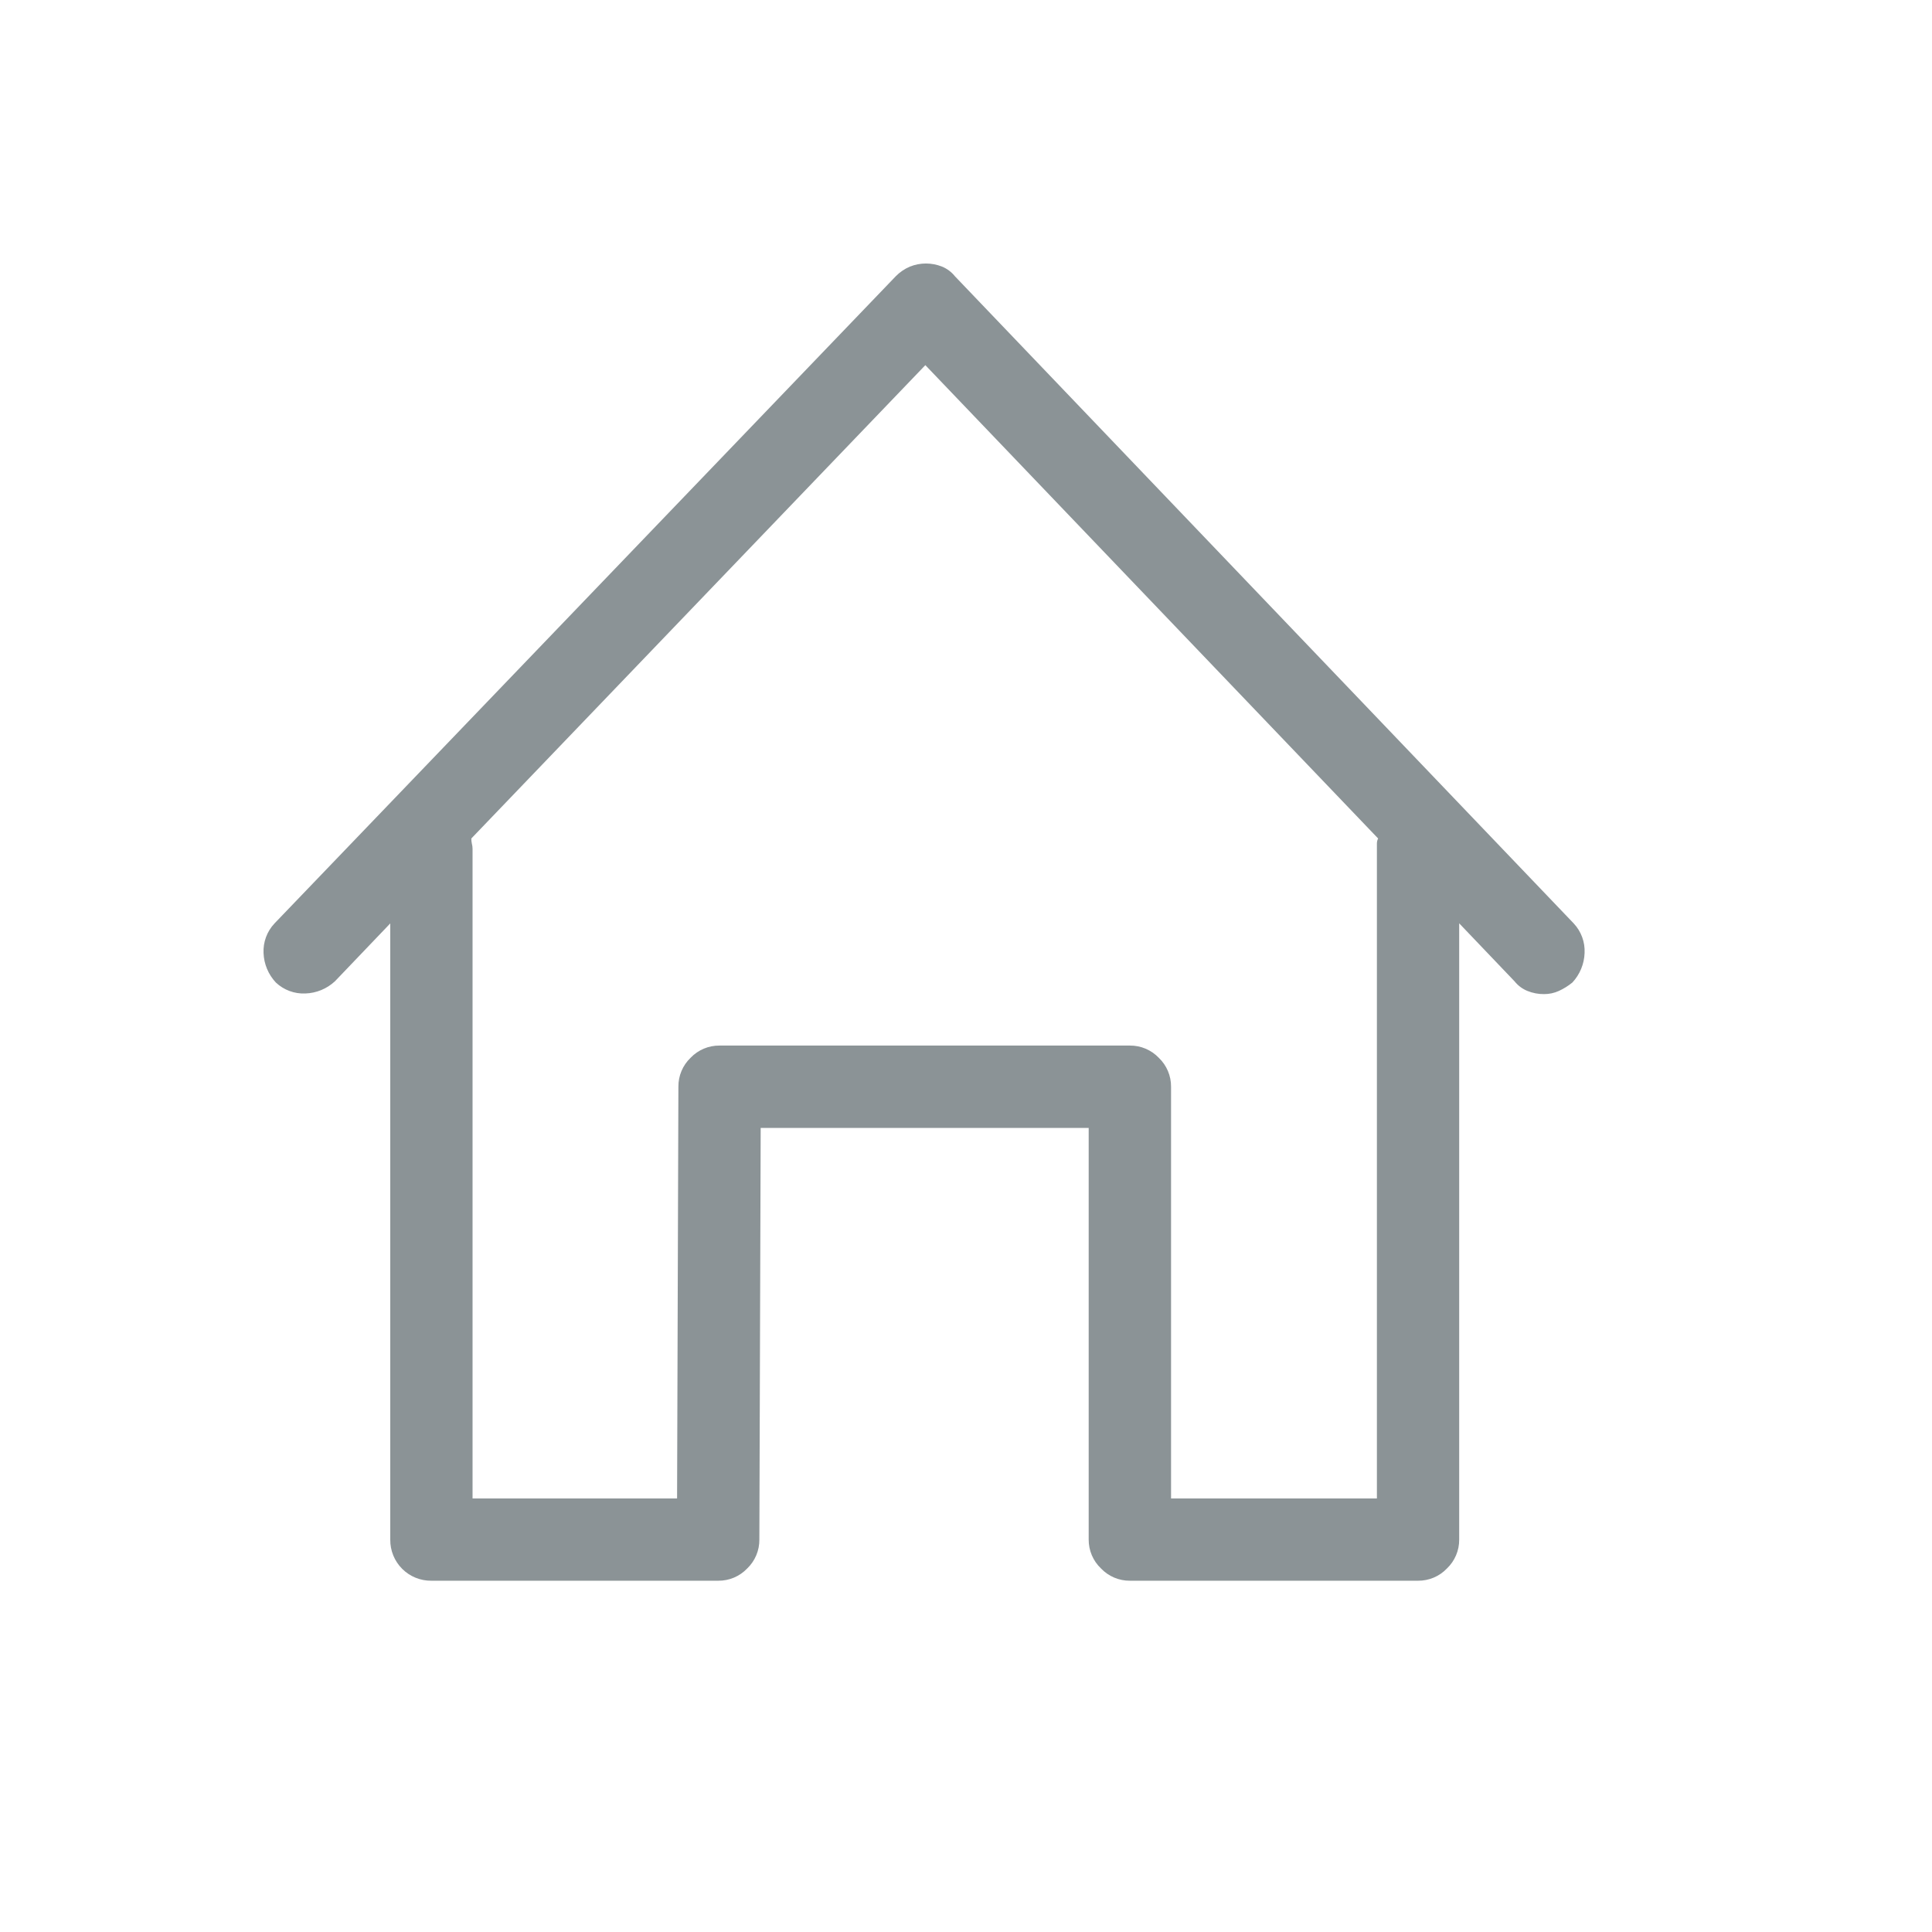
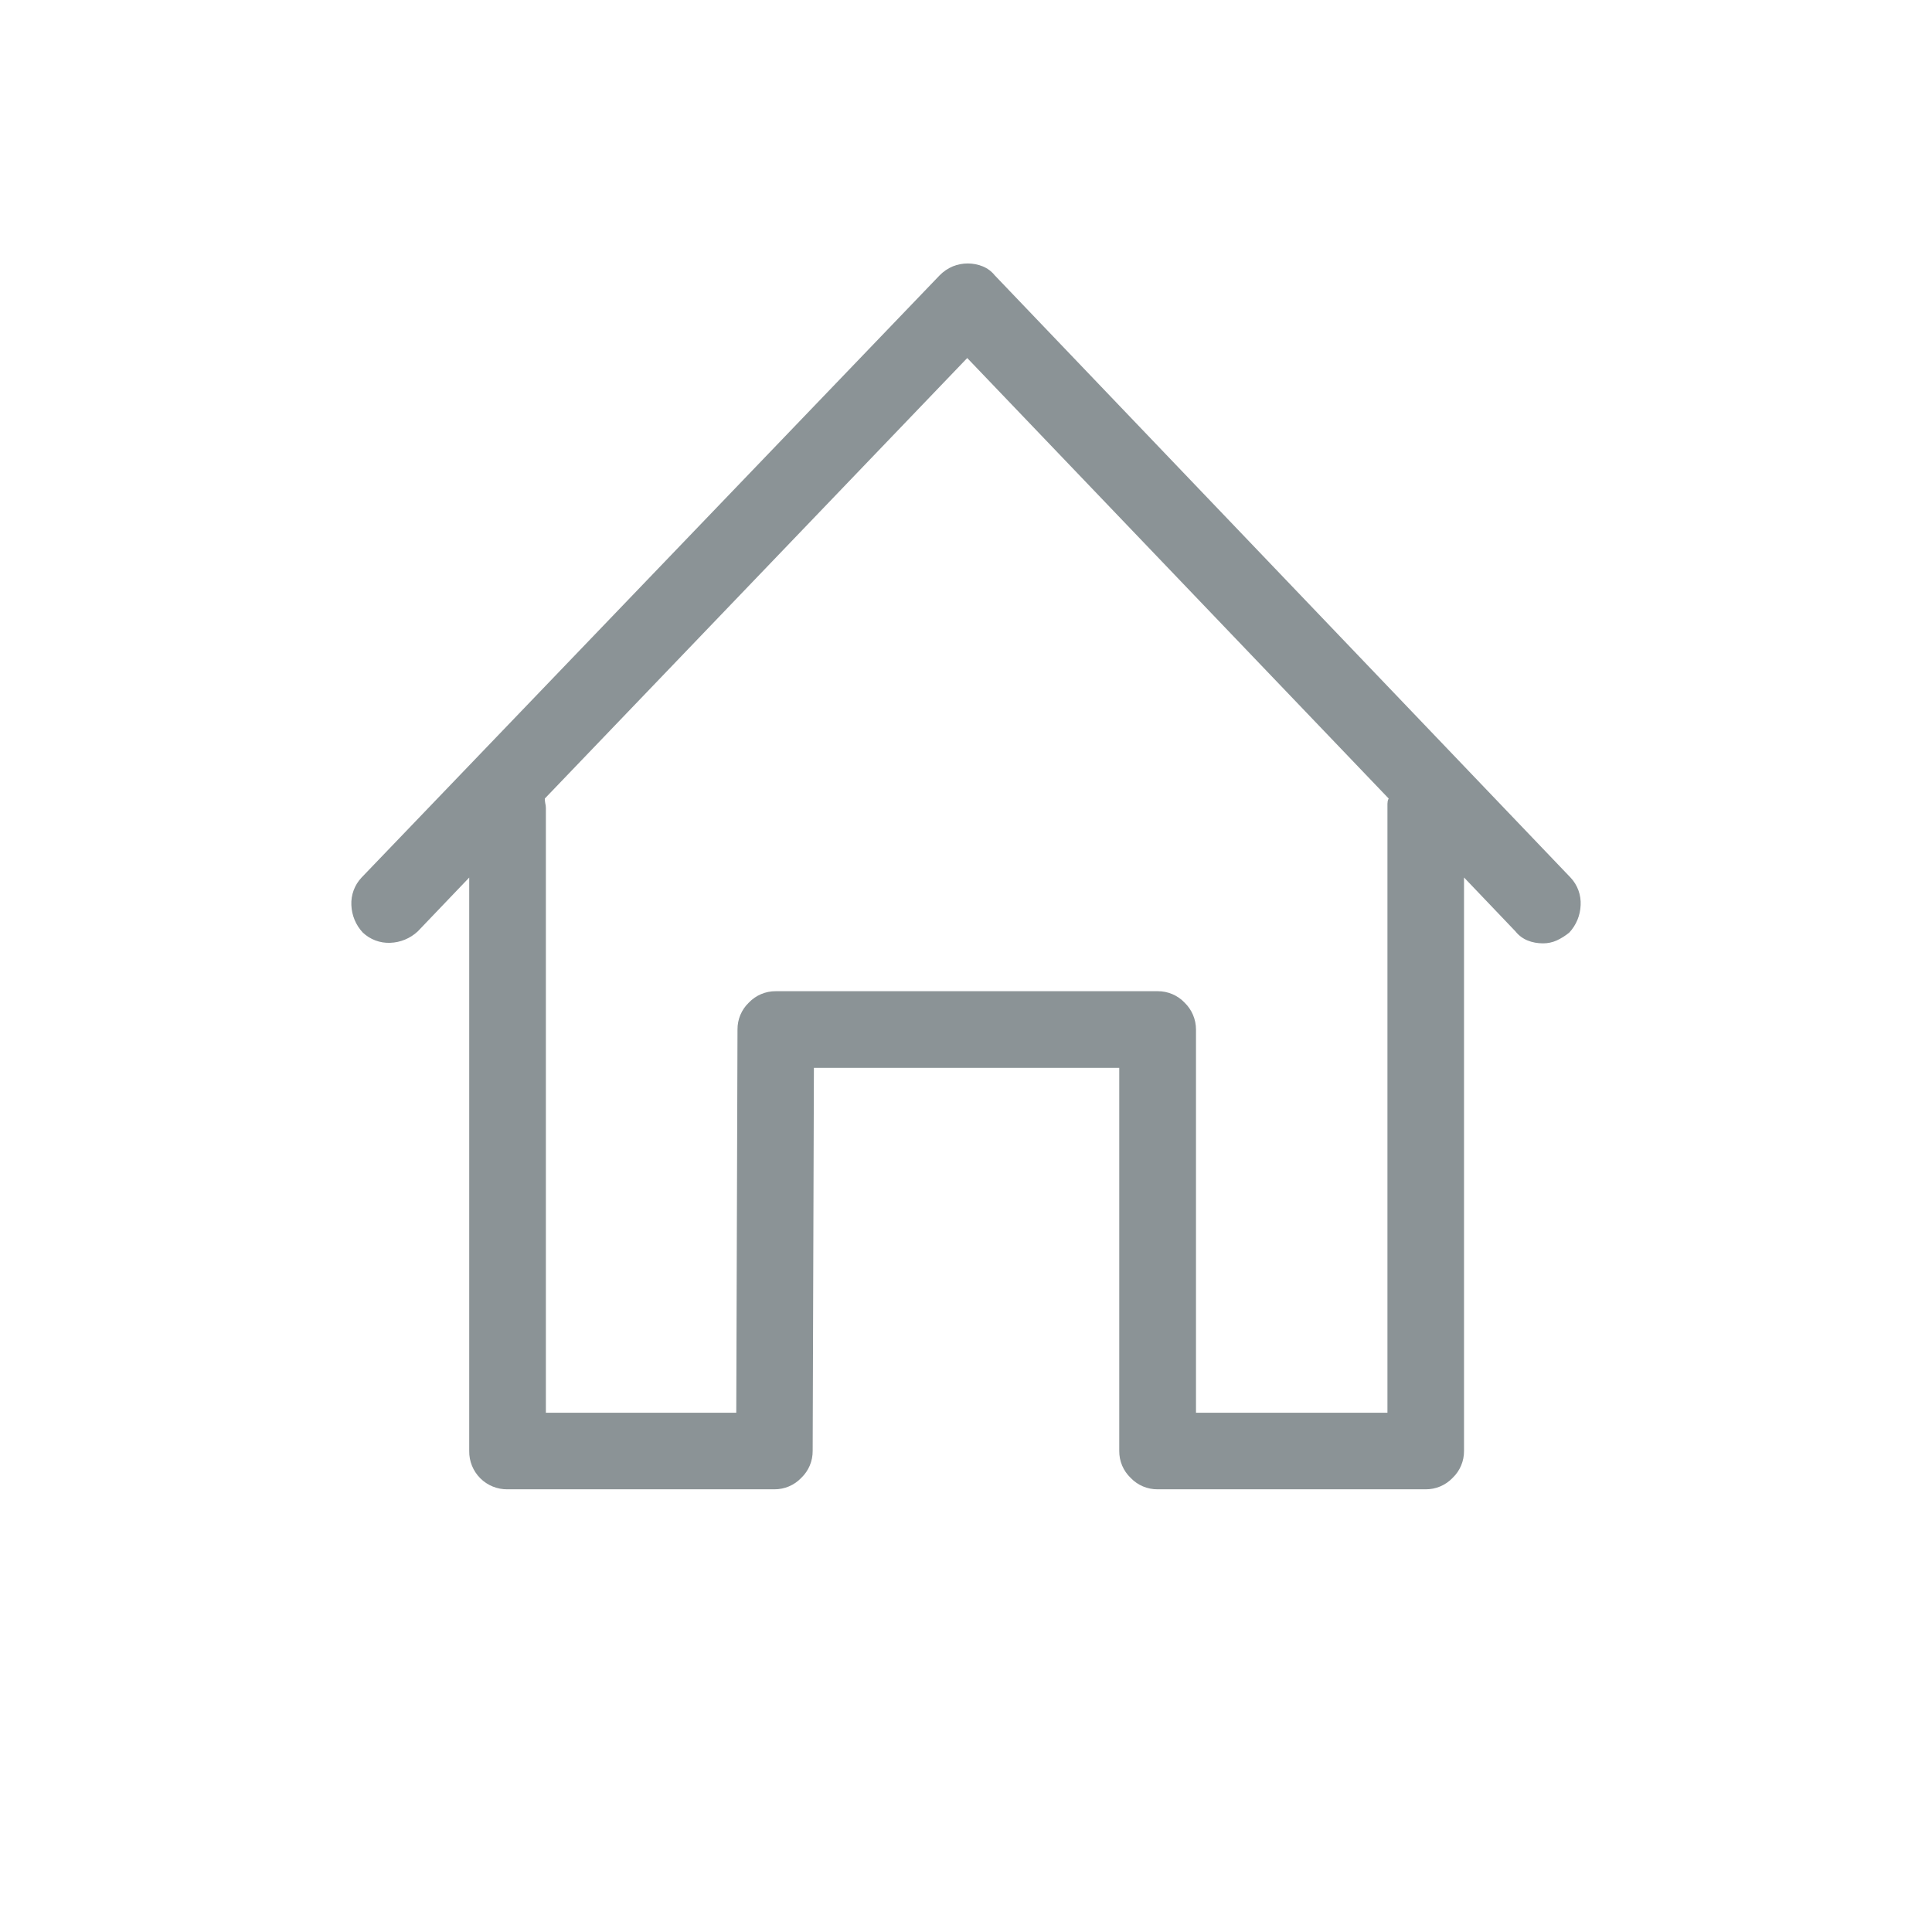
<svg xmlns="http://www.w3.org/2000/svg" width="22" height="22" viewBox="0 0 22 22">
-   <g fill="none" fill-rule="evenodd">
-     <path d="M0 0h22v22H0z" />
-     <path d="M17.92 10.515a.46.46 0 0 1 .124.337.52.52 0 0 1-.139.336.717.717 0 0 1-.154.096.403.403 0 0 1-.168.036.49.49 0 0 1-.19-.036.363.363 0 0 1-.147-.11l-.63-.66v7.017a.45.45 0 0 1-.14.33.45.45 0 0 1-.329.139h-3.28a.45.45 0 0 1-.33-.14.45.45 0 0 1-.14-.329v-4.687H8.662l-.015 4.687a.45.45 0 0 1-.139.33.45.45 0 0 1-.33.139H4.913a.463.463 0 0 1-.469-.469v-7.016l-.63.659a.52.52 0 0 1-.337.139.46.46 0 0 1-.336-.125.52.52 0 0 1-.14-.336.46.46 0 0 1 .125-.337L10.2 3.146a.498.498 0 0 1 .161-.11.49.49 0 0 1 .366 0 .363.363 0 0 1 .147.11l7.046 7.369zm-2.241-.909c0-.02.004-.039.014-.058l-5.156-5.39-5.17 5.39c0 .02.002.039.006.058a.24.24 0 0 1 .008.059v7.398H7.71l.015-4.688a.45.45 0 0 1 .139-.33.45.45 0 0 1 .33-.139h4.672a.45.45 0 0 1 .33.14.45.45 0 0 1 .139.329v4.688h2.344V9.605z" fill="#8B9396" />
-   </g>
+   <path d="M17.884 9.993c.08.085.121.198.115.314a.484.484 0 0 1-.129.312.667.667 0 0 1-.143.09.375.375 0 0 1-.157.033c-.06 0-.12-.01-.176-.033a.338.338 0 0 1-.137-.103l-.586-.614v6.53a.419.419 0 0 1-.13.307.419.419 0 0 1-.307.13h-3.052a.419.419 0 0 1-.307-.13.419.419 0 0 1-.13-.307V12.16H9.268l-.014 4.362a.419.419 0 0 1-.13.307.419.419 0 0 1-.307.13H5.78a.43.43 0 0 1-.437-.437V9.993l-.586.613a.484.484 0 0 1-.314.13.428.428 0 0 1-.312-.117.484.484 0 0 1-.13-.312.428.428 0 0 1 .116-.314L10.7 3.135a.463.463 0 0 1 .15-.102.456.456 0 0 1 .34 0c.054.022.101.057.137.102l6.557 6.858zM15.8 9.147c0-.019.003-.036.013-.054l-4.799-5.016-4.81 5.016a.26.26 0 0 0 .005.054.223.223 0 0 1 .007.055v6.885h2.168l.014-4.363a.419.419 0 0 1 .129-.307.419.419 0 0 1 .307-.13h4.348a.419.419 0 0 1 .307.13c.083.08.13.191.13.307v4.363h2.18v-6.94z" fill="#8B9396" fill-rule="nonzero" />
</svg>
